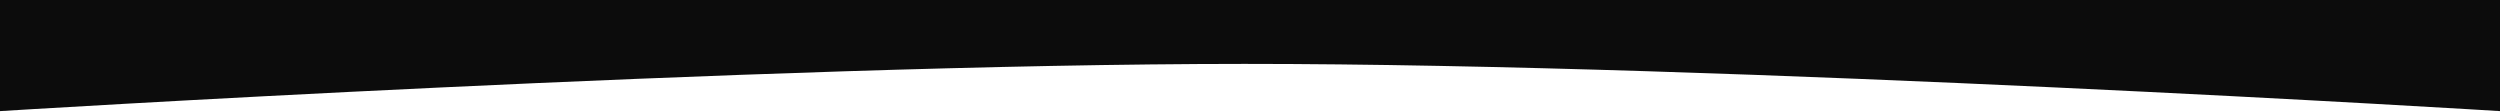
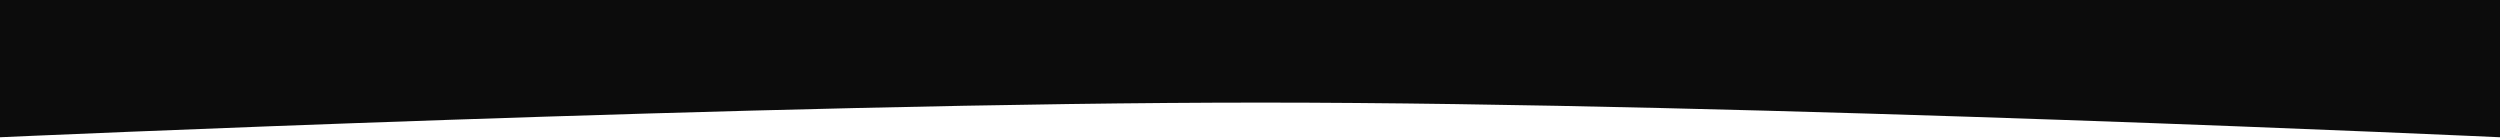
- <svg xmlns="http://www.w3.org/2000/svg" width="4500" height="200" viewBox="0 0 4500 200" fill="none">
-   <path d="M0 0H4500V200C4500 200 3122.37 114.88 2240 115C1363.12 115.12 0 200 0 200V0Z" fill="#0C0C0C" />
+ <svg xmlns="http://www.w3.org/2000/svg" width="3643" height="200" viewBox="0 0 3643 200" fill="none">
+   <path d="M3643 0L0 0L1.38856e-05 200C1.38856e-05 200 1125.18 149.38 1839.5 149.5C2549.38 149.619 3643 200 3643 200L3643 0Z" fill="#0C0C0C" />
</svg>
